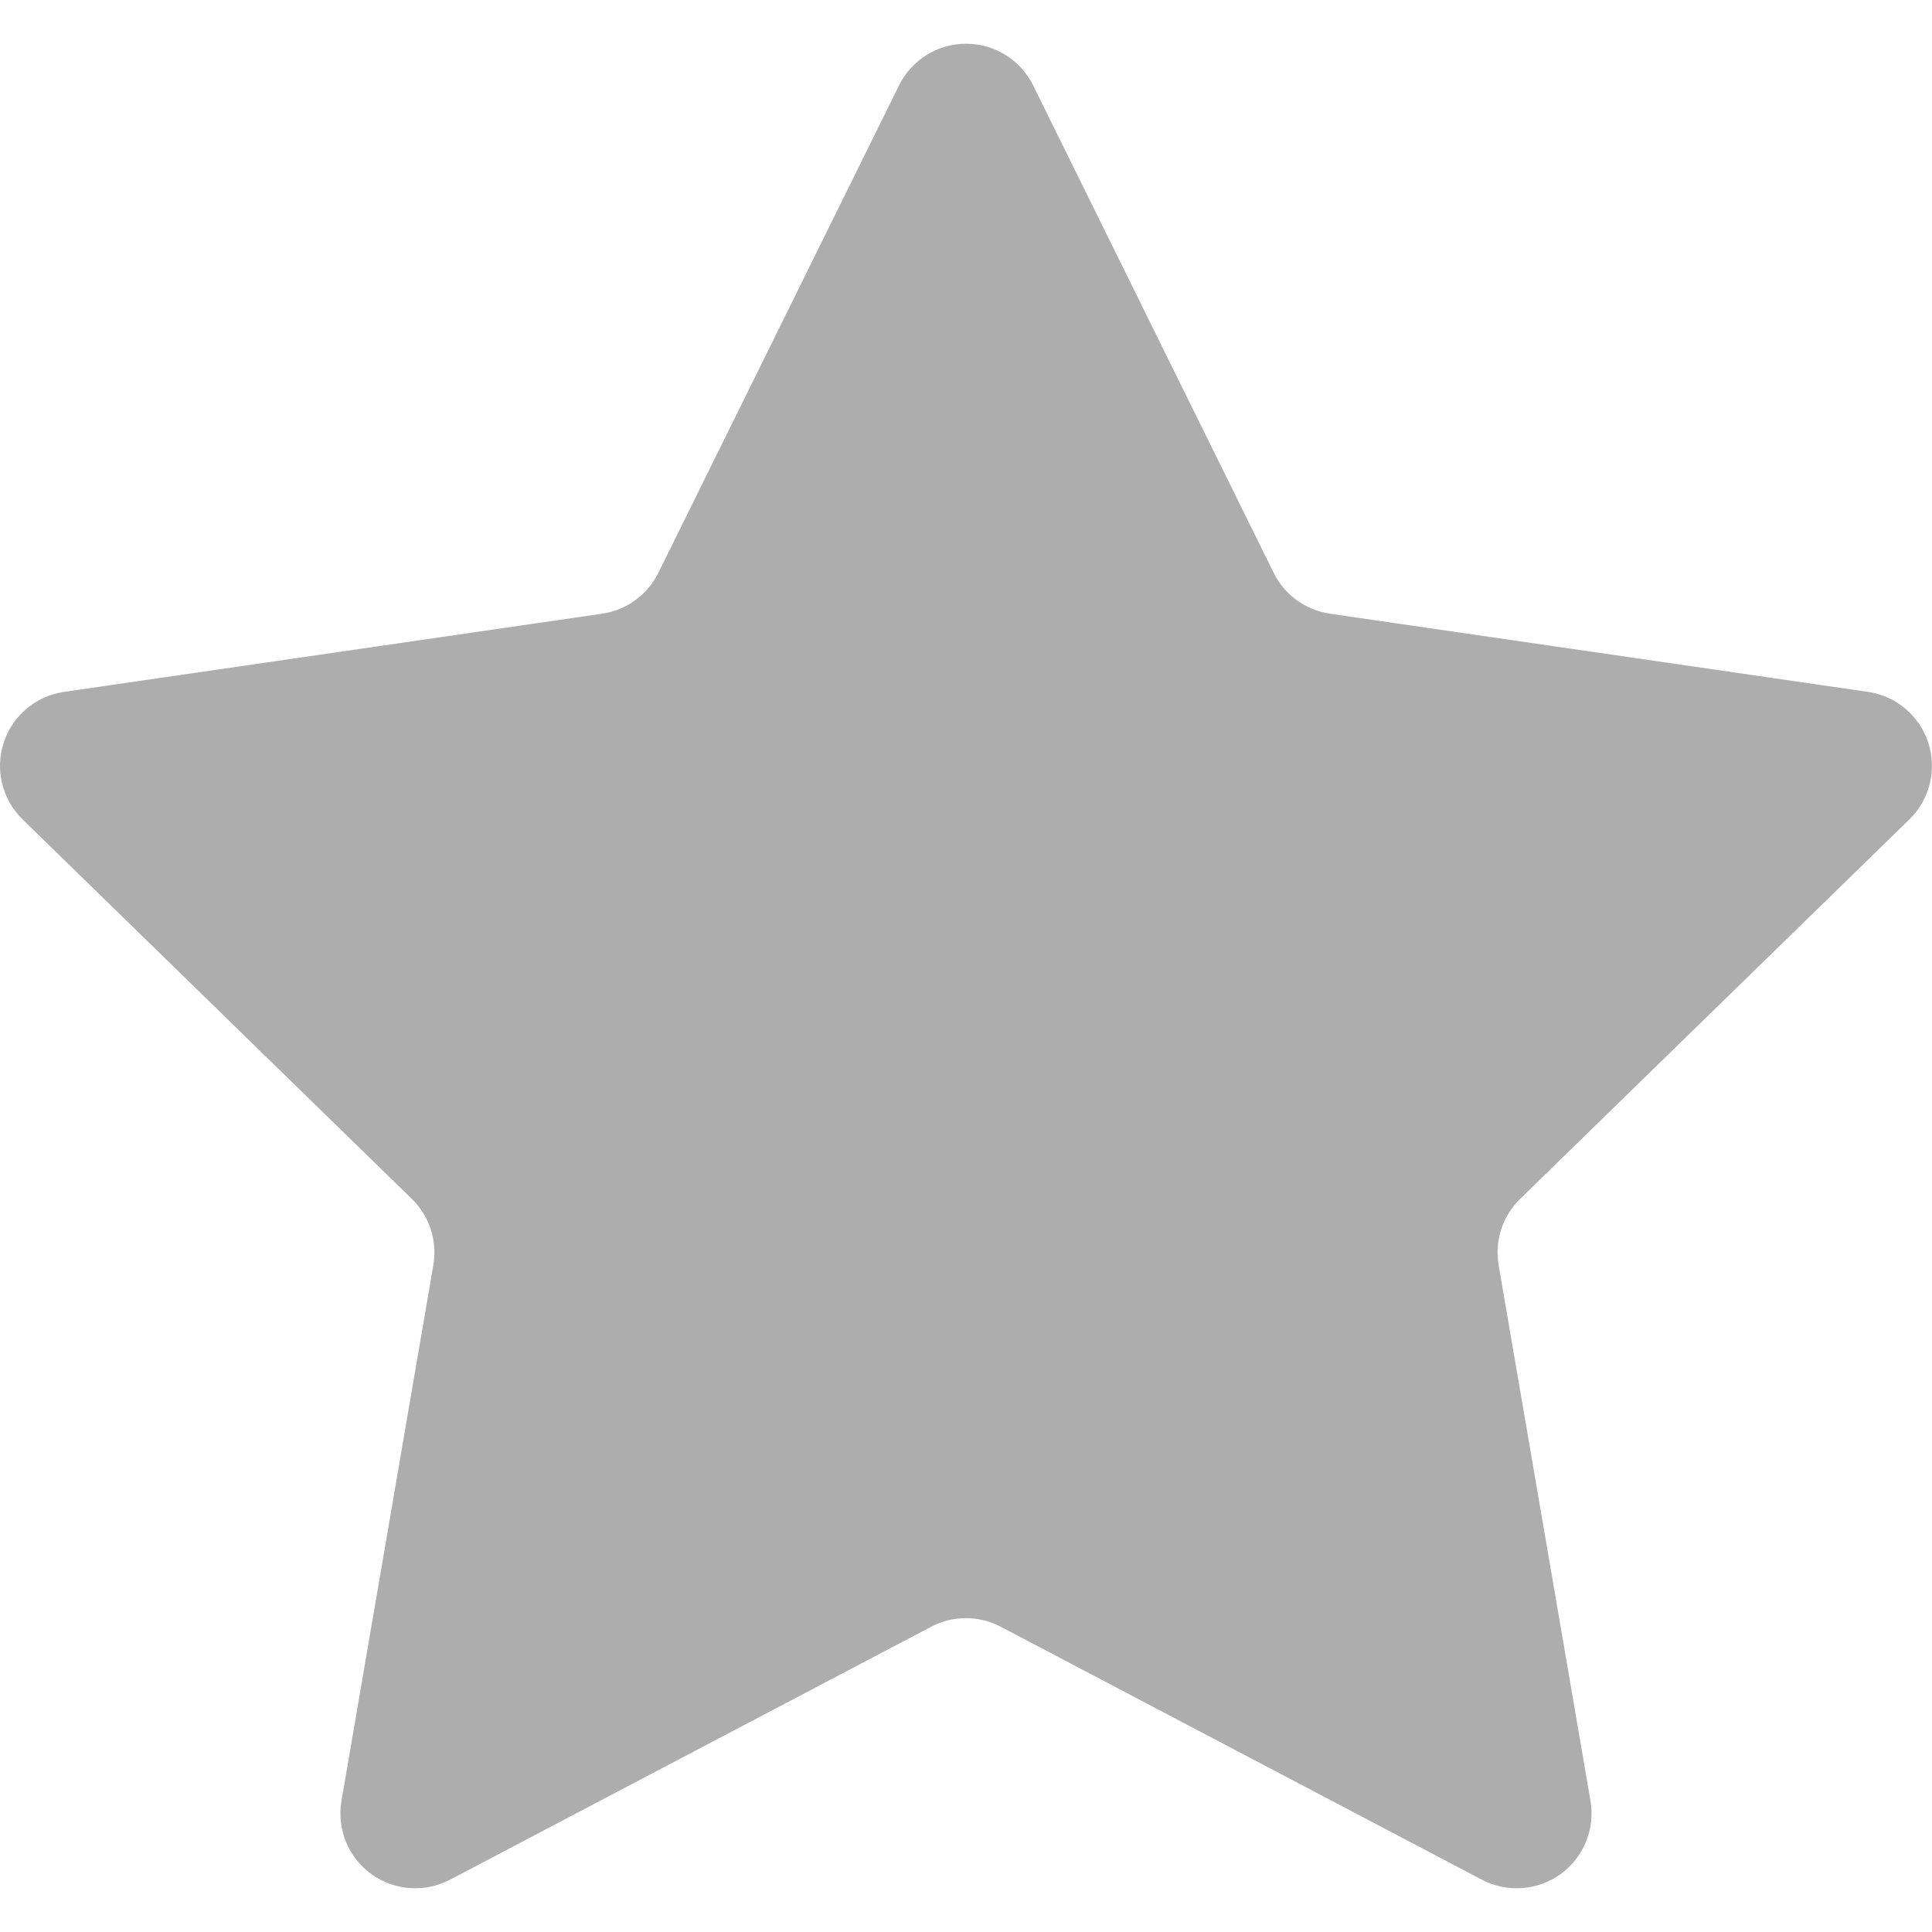
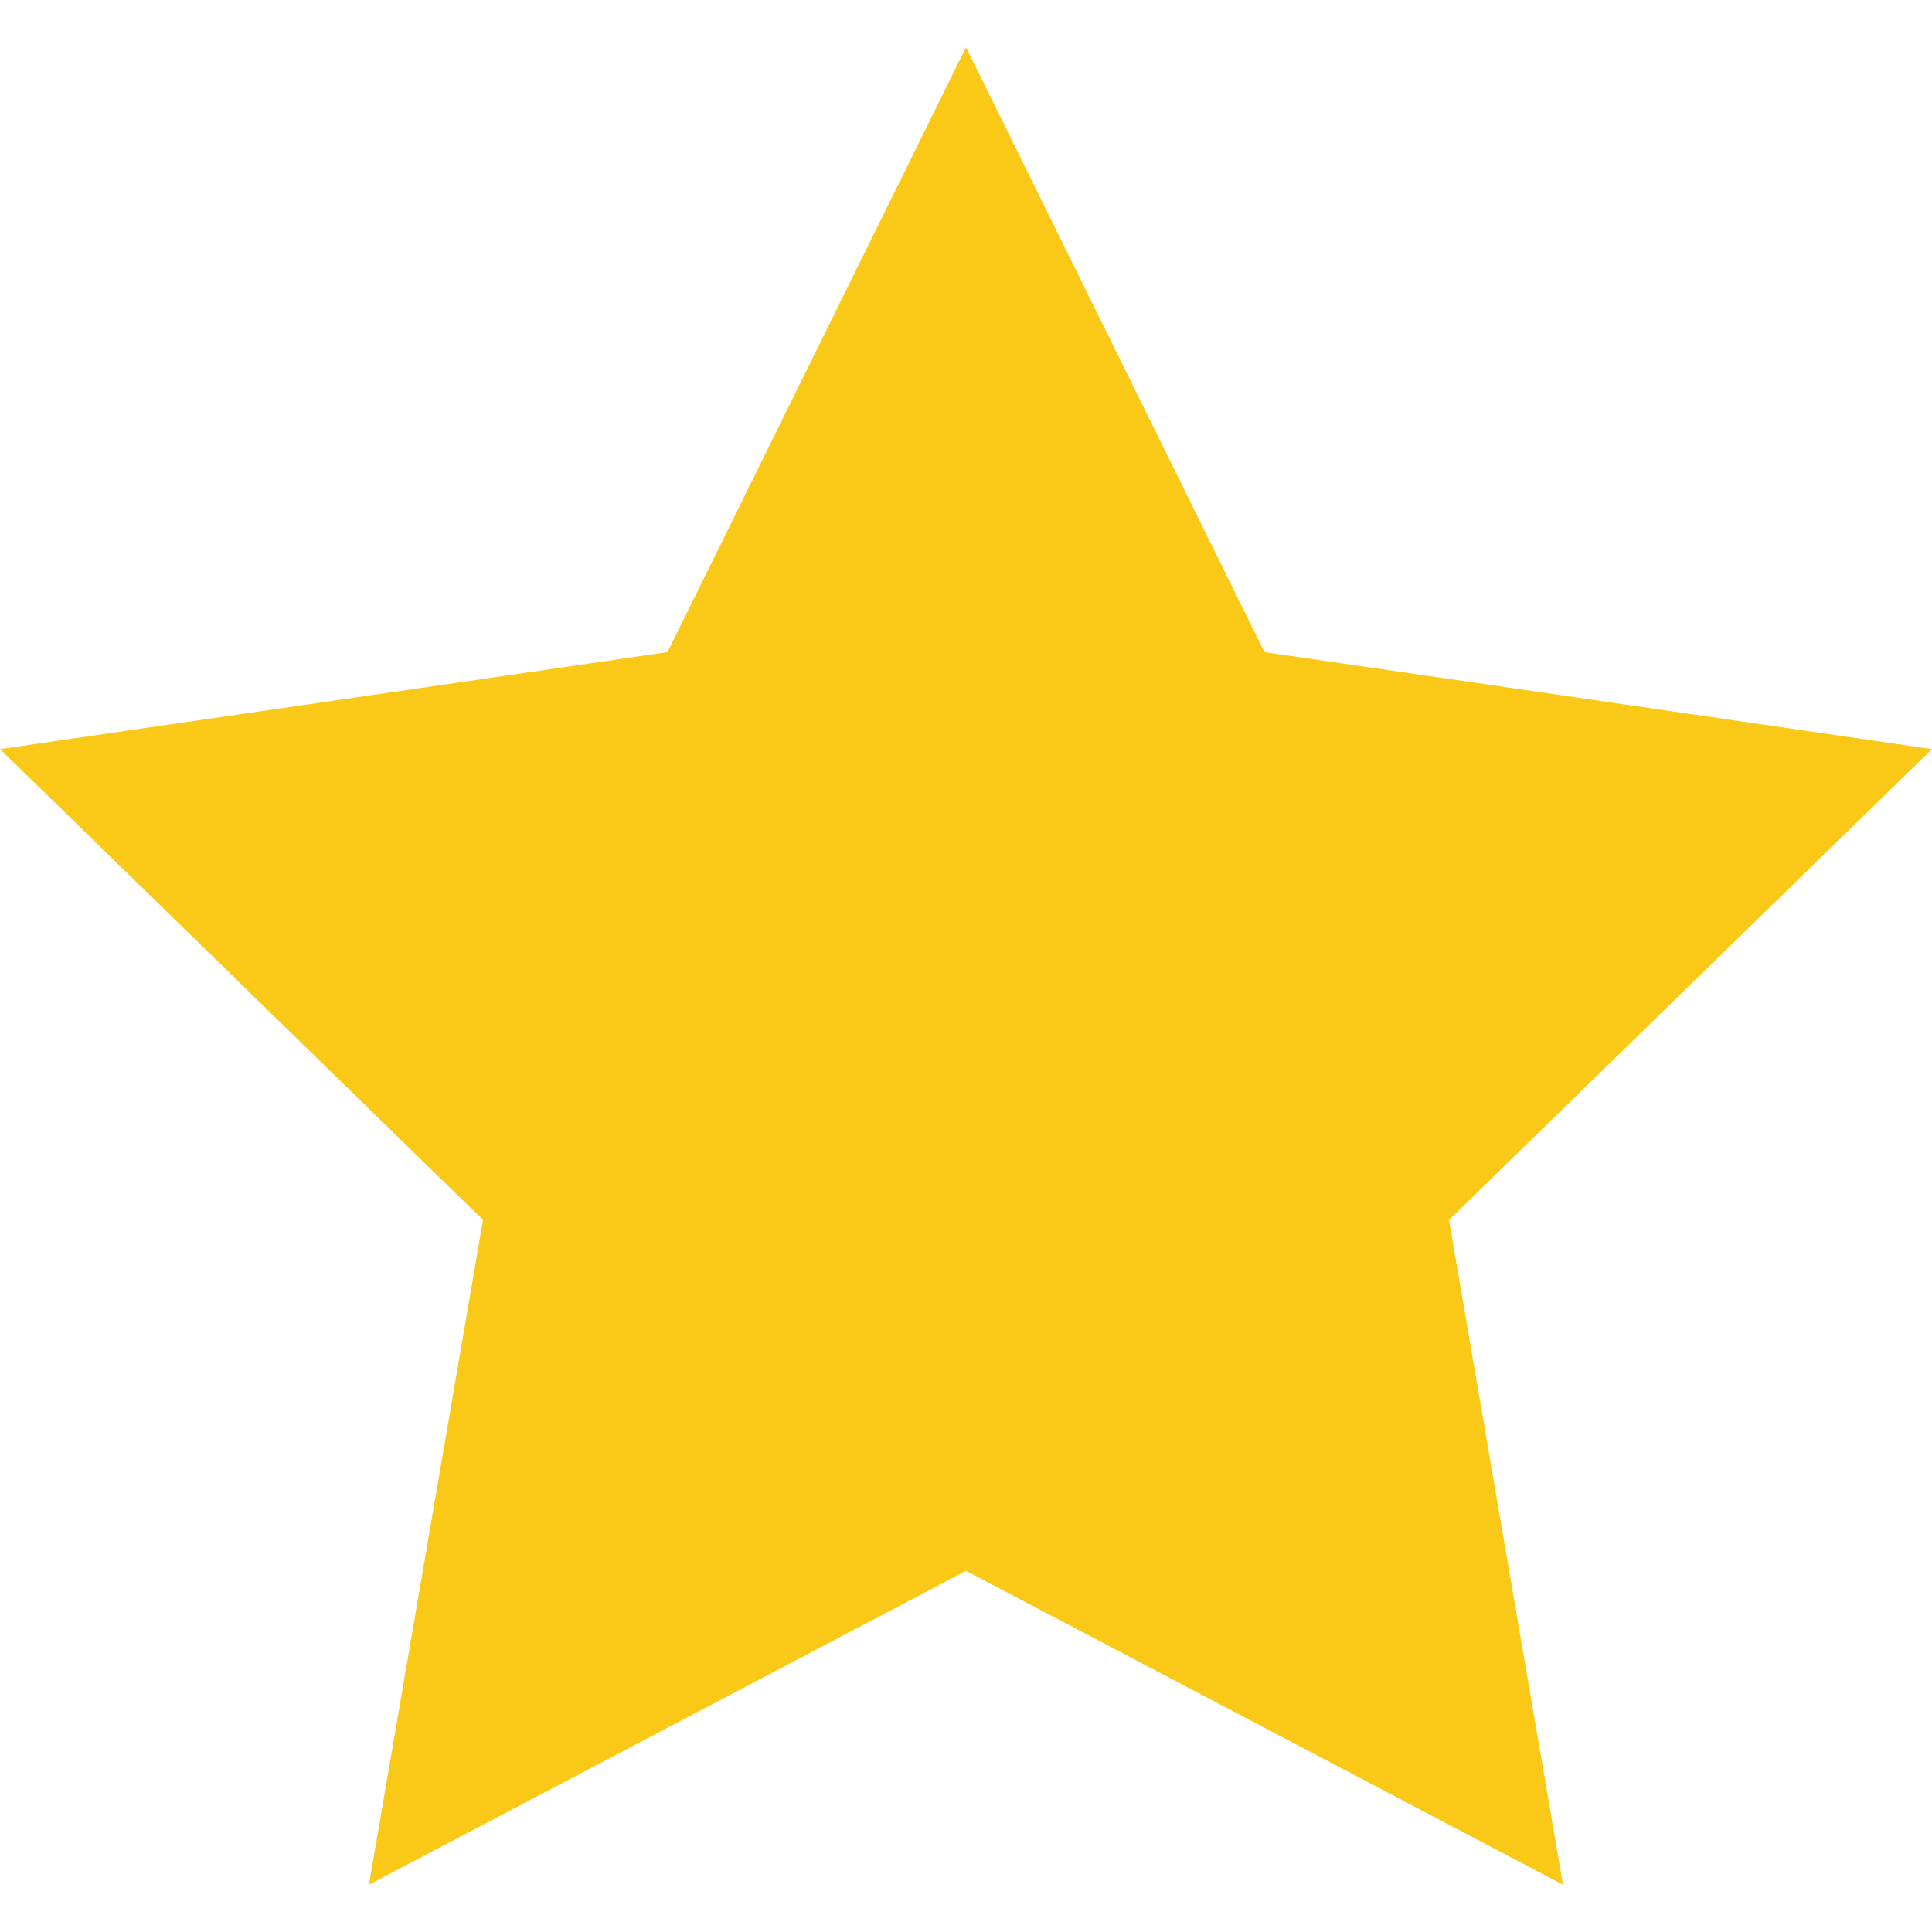
- <svg xmlns="http://www.w3.org/2000/svg" version="1.1" id="Capa_1" x="0px" y="0px" width="512px" height="512px" viewBox="0 0 46.354 46.354" style="enable-background:new 0 0 46.354 46.354;" xml:space="preserve" class="">
+ <svg xmlns="http://www.w3.org/2000/svg" version="1.1" id="Layer_1" x="0px" y="0px" viewBox="0 0 426.667 426.667" style="enable-background:new 0 0 426.667 426.667;" xml:space="preserve">
+   <polygon style="fill:#FAC917;" points="213.333,10.441 279.249,144.017 426.667,165.436 320,269.41 345.173,416.226 213.333,346.91   81.485,416.226 106.667,269.41 0,165.436 147.409,144.017 " />
  <g>
-     <g>
-       <path d="M21.57,2.049c0.303-0.612,0.927-1,1.609-1c0.682,0,1.307,0.388,1.609,1l5.771,11.695c0.261,0.529,0.767,0.896,1.352,0.981   L44.817,16.6c0.677,0.098,1.237,0.572,1.448,1.221c0.211,0.649,0.035,1.363-0.454,1.839l-9.338,9.104   c-0.423,0.412-0.616,1.006-0.517,1.588l2.204,12.855c0.114,0.674-0.161,1.354-0.715,1.756c-0.553,0.4-1.284,0.453-1.89,0.137   l-11.544-6.07c-0.522-0.275-1.147-0.275-1.67,0l-11.544,6.069c-0.604,0.317-1.337,0.265-1.89-0.136   c-0.553-0.401-0.829-1.082-0.714-1.756l2.204-12.855c0.1-0.582-0.094-1.176-0.517-1.588L0.542,19.66   c-0.489-0.477-0.665-1.19-0.454-1.839c0.211-0.649,0.772-1.123,1.449-1.221l12.908-1.875c0.584-0.085,1.09-0.452,1.351-0.982   L21.57,2.049z" data-original="#000000" class="active-path" data-old_color="#adadad" fill="#adadad" />
-     </g>
-   </g>
+ </g>
+   <g>
+ </g>
+   <g>
+ </g>
+   <g>
+ </g>
+   <g>
+ </g>
+   <g>
+ </g>
+   <g>
+ </g>
+   <g>
+ </g>
+   <g>
+ </g>
+   <g>
+ </g>
+   <g>
+ </g>
+   <g>
+ </g>
+   <g>
+ </g>
+   <g>
+ </g>
+   <g>
+ </g>
</svg>
